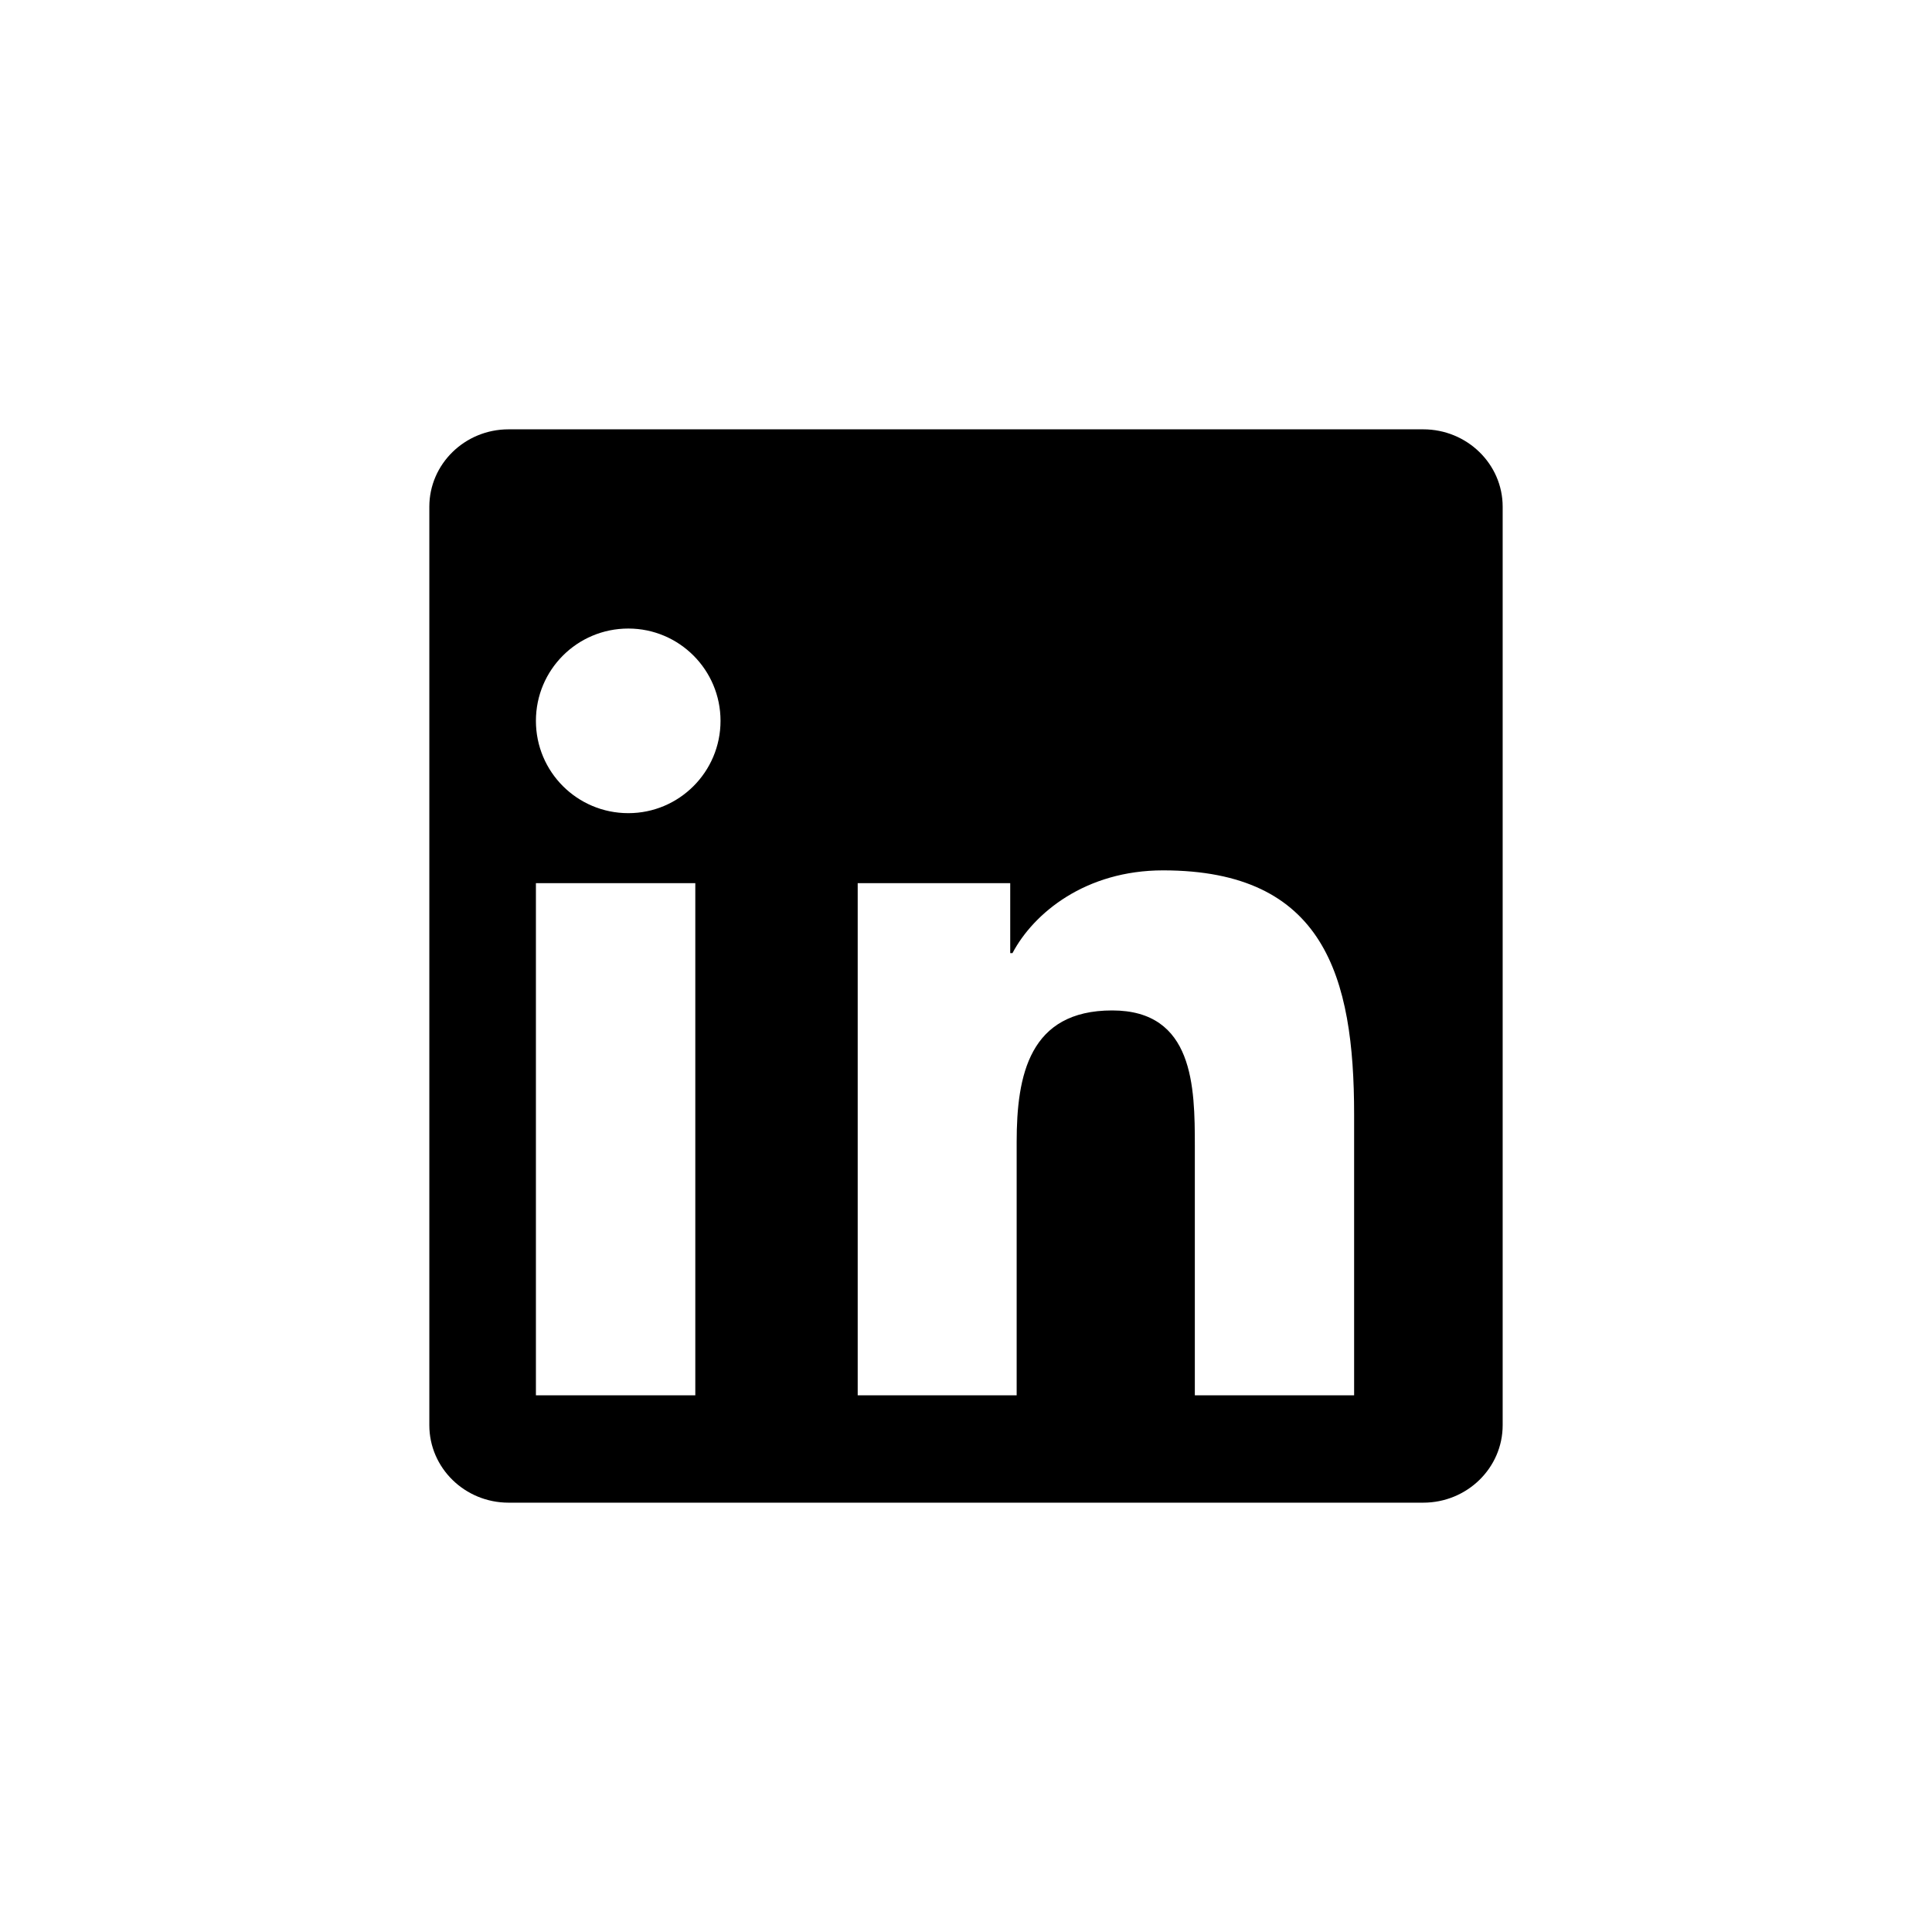
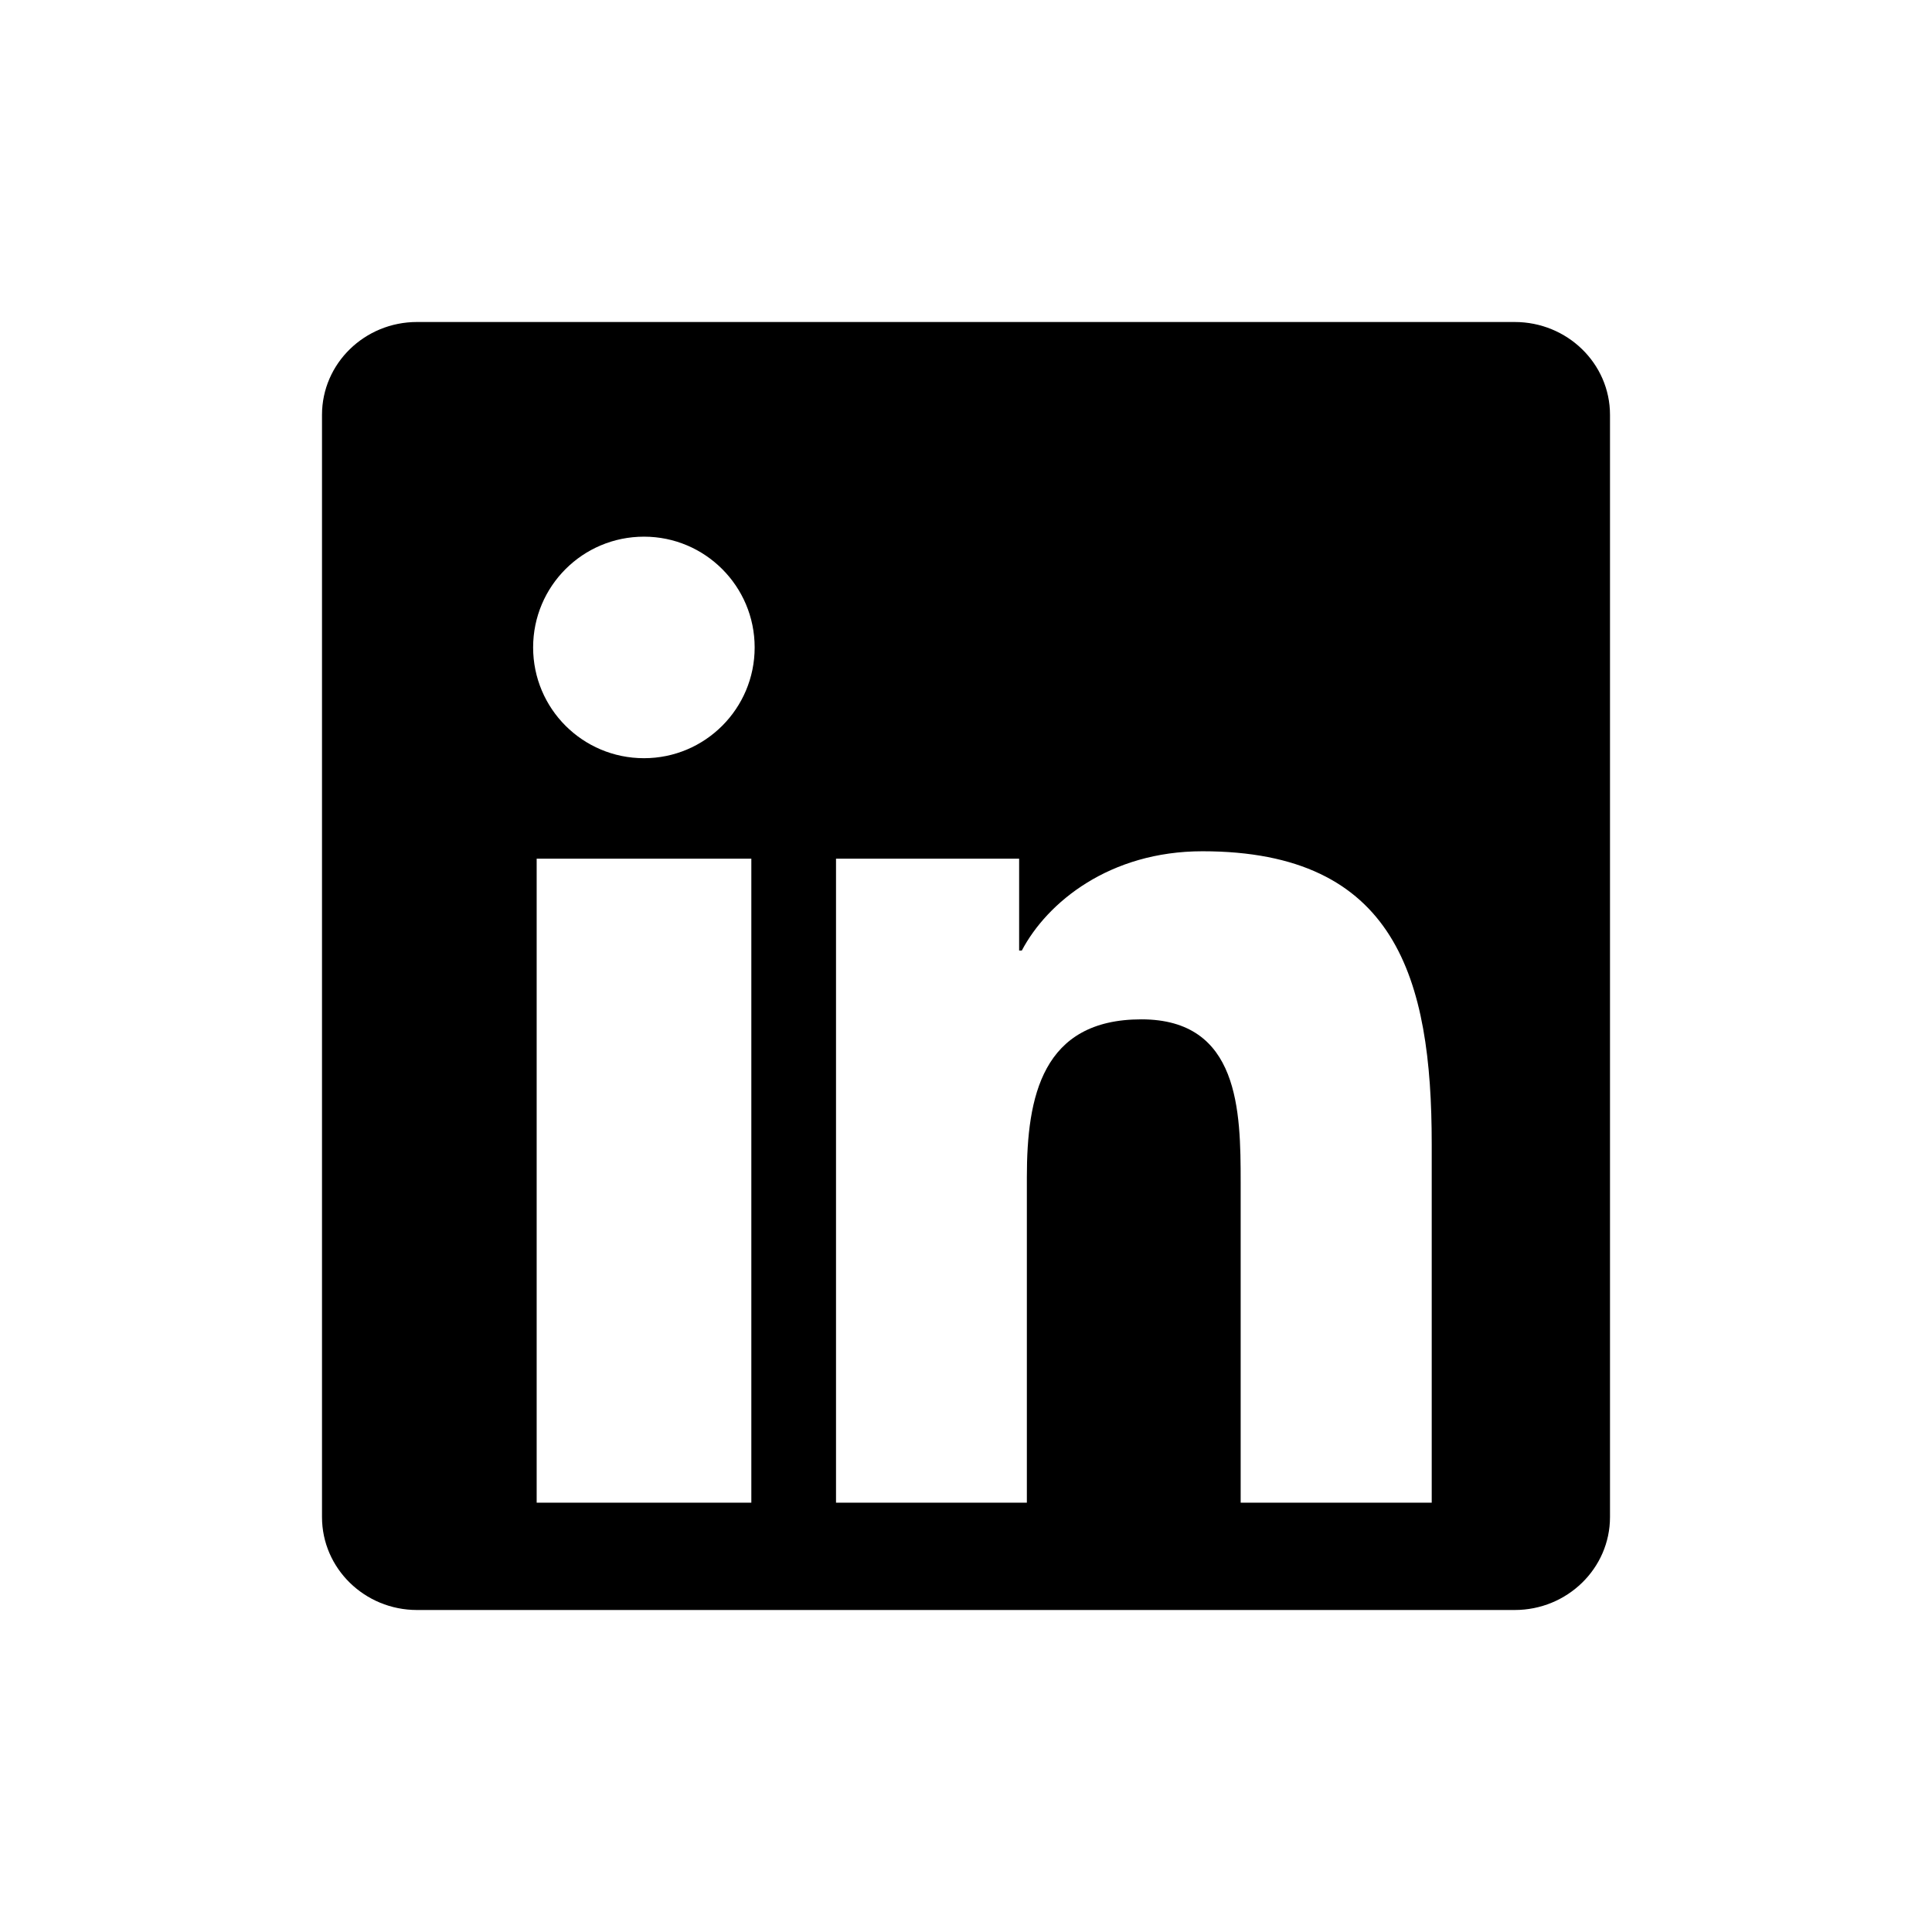
<svg xmlns="http://www.w3.org/2000/svg" width="18" height="18" viewBox="0 0 18 18">
-   <path d="M4.738,4 L13.26,4 C13.668,4 14,4.323 14,4.721 L14,13.278 C14,13.677 13.668,14 13.26,14 L4.738,14 C4.331,14 4,13.677 4,13.278 L4,4.721 C4,4.323 4.331,4 4.738,4 Z M12.616,13 L12.616,10.383 C12.616,9.098 12.338,8.109 10.836,8.109 C10.115,8.109 9.631,8.505 9.433,8.88 L9.412,8.88 L9.412,8.228 L7.991,8.228 L7.991,13 L9.472,13 L9.472,10.64 C9.472,10.017 9.59,9.414 10.362,9.414 C11.123,9.414 11.132,10.126 11.132,10.679 L11.132,13 L12.616,13 Z M5.854,7.576 C6.328,7.576 6.713,7.191 6.713,6.716 C6.713,6.241 6.328,5.856 5.854,5.856 C5.377,5.856 4.993,6.241 4.993,6.716 C4.993,7.191 5.377,7.576 5.854,7.576 Z M4.993,13 L6.478,13 L6.478,8.228 L4.993,8.228 L4.993,13 Z" />
+   <path d="M14.112,3 C14.602,3 15,3.387 15,3.865 L15,3.865 L15,14.134 C15,14.612 14.602,15 14.112,15 L14.112,15 L3.885,15 C3.397,15 3,14.612 3,14.134 L3,14.134 L3,3.865 C3,3.387 3.397,3 3.885,3 L3.885,3 Z M11.203,7.931 C10.338,7.931 9.757,8.406 9.52,8.856 L9.52,8.856 L9.495,8.856 L9.495,8 L7.789,8 L7.789,14 L9.567,14 L9.567,10.968 C9.567,10.22 9.708,9.497 10.634,9.497 C11.548,9.497 11.559,10.351 11.559,11.015 L11.559,14 L13.339,14 L13.339,10.659 C13.339,9.117 13.006,7.931 11.203,7.931 Z M7,8 L5,8 L5,14 L7,14 L7,8 Z M6,5 C5.428,5 4.967,5.462 4.967,6.032 C4.967,6.602 5.428,7.064 6,7.064 C6.569,7.064 7.031,6.602 7.031,6.032 C7.031,5.462 6.569,5 6,5 Z" />
</svg>
